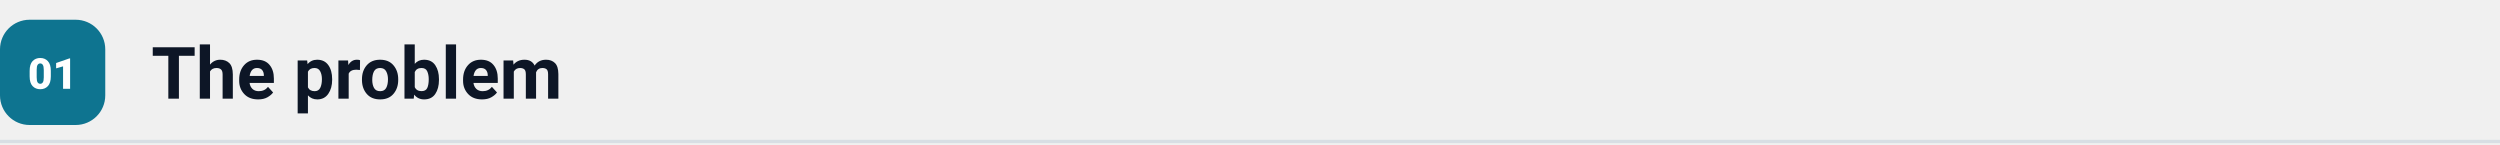
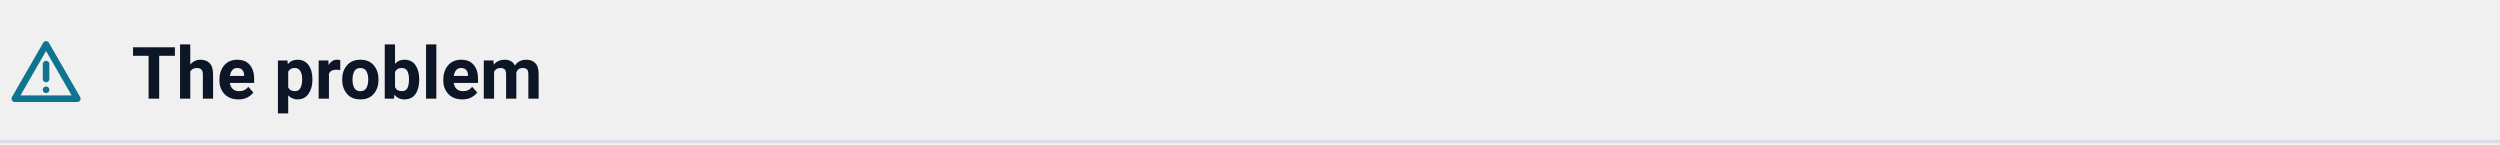
<svg xmlns="http://www.w3.org/2000/svg" viewBox="0 0 760 44" role="img" aria-label="The problem">
-   <style>.n{font:800 13px ui-sans-serif,-apple-system,'Segoe UI',Roboto,Helvetica,Arial,sans-serif;fill:#fff}.t{font:700 22px ui-sans-serif,-apple-system,'Segoe UI',Roboto,Helvetica,Arial,sans-serif;fill:#0d1626}.r{stroke:#d8dee4}@media (prefers-color-scheme:dark){.t{fill:#e6edf3}.r{stroke:#2b333c}}</style>
-   <rect x="0" y="6" width="32" height="32" rx="9" fill="#0e7490" />
-   <text x="16" y="27" text-anchor="middle" class="n">01</text>
-   <text x="46" y="30" class="t">The problem</text>
+   <style>.t{font:700 22px ui-sans-serif,-apple-system,'Segoe UI',Roboto,Helvetica,Arial,sans-serif;fill:#0d1626}.i{stroke:#0e7490}.r{stroke:#d8dee4}@media (prefers-color-scheme:dark){.t{fill:#e6edf3}.i{stroke:#38bdf8}.r{stroke:#2b333c}}</style>
+   <g transform="translate(2,10)" class="i" fill="none" stroke-width="2" stroke-linecap="round" stroke-linejoin="round">
+     <path d="M12 3.5 L21.5 20 H2.5 Z" />
+     <path d="M12 9.5 V14" />
+     <path d="M12 17.3 h0.01" />
+   </g>
+   <text x="40" y="30" class="t">The problem</text>
  <line x1="0" y1="43" x2="760" y2="43" class="r" />
</svg>
